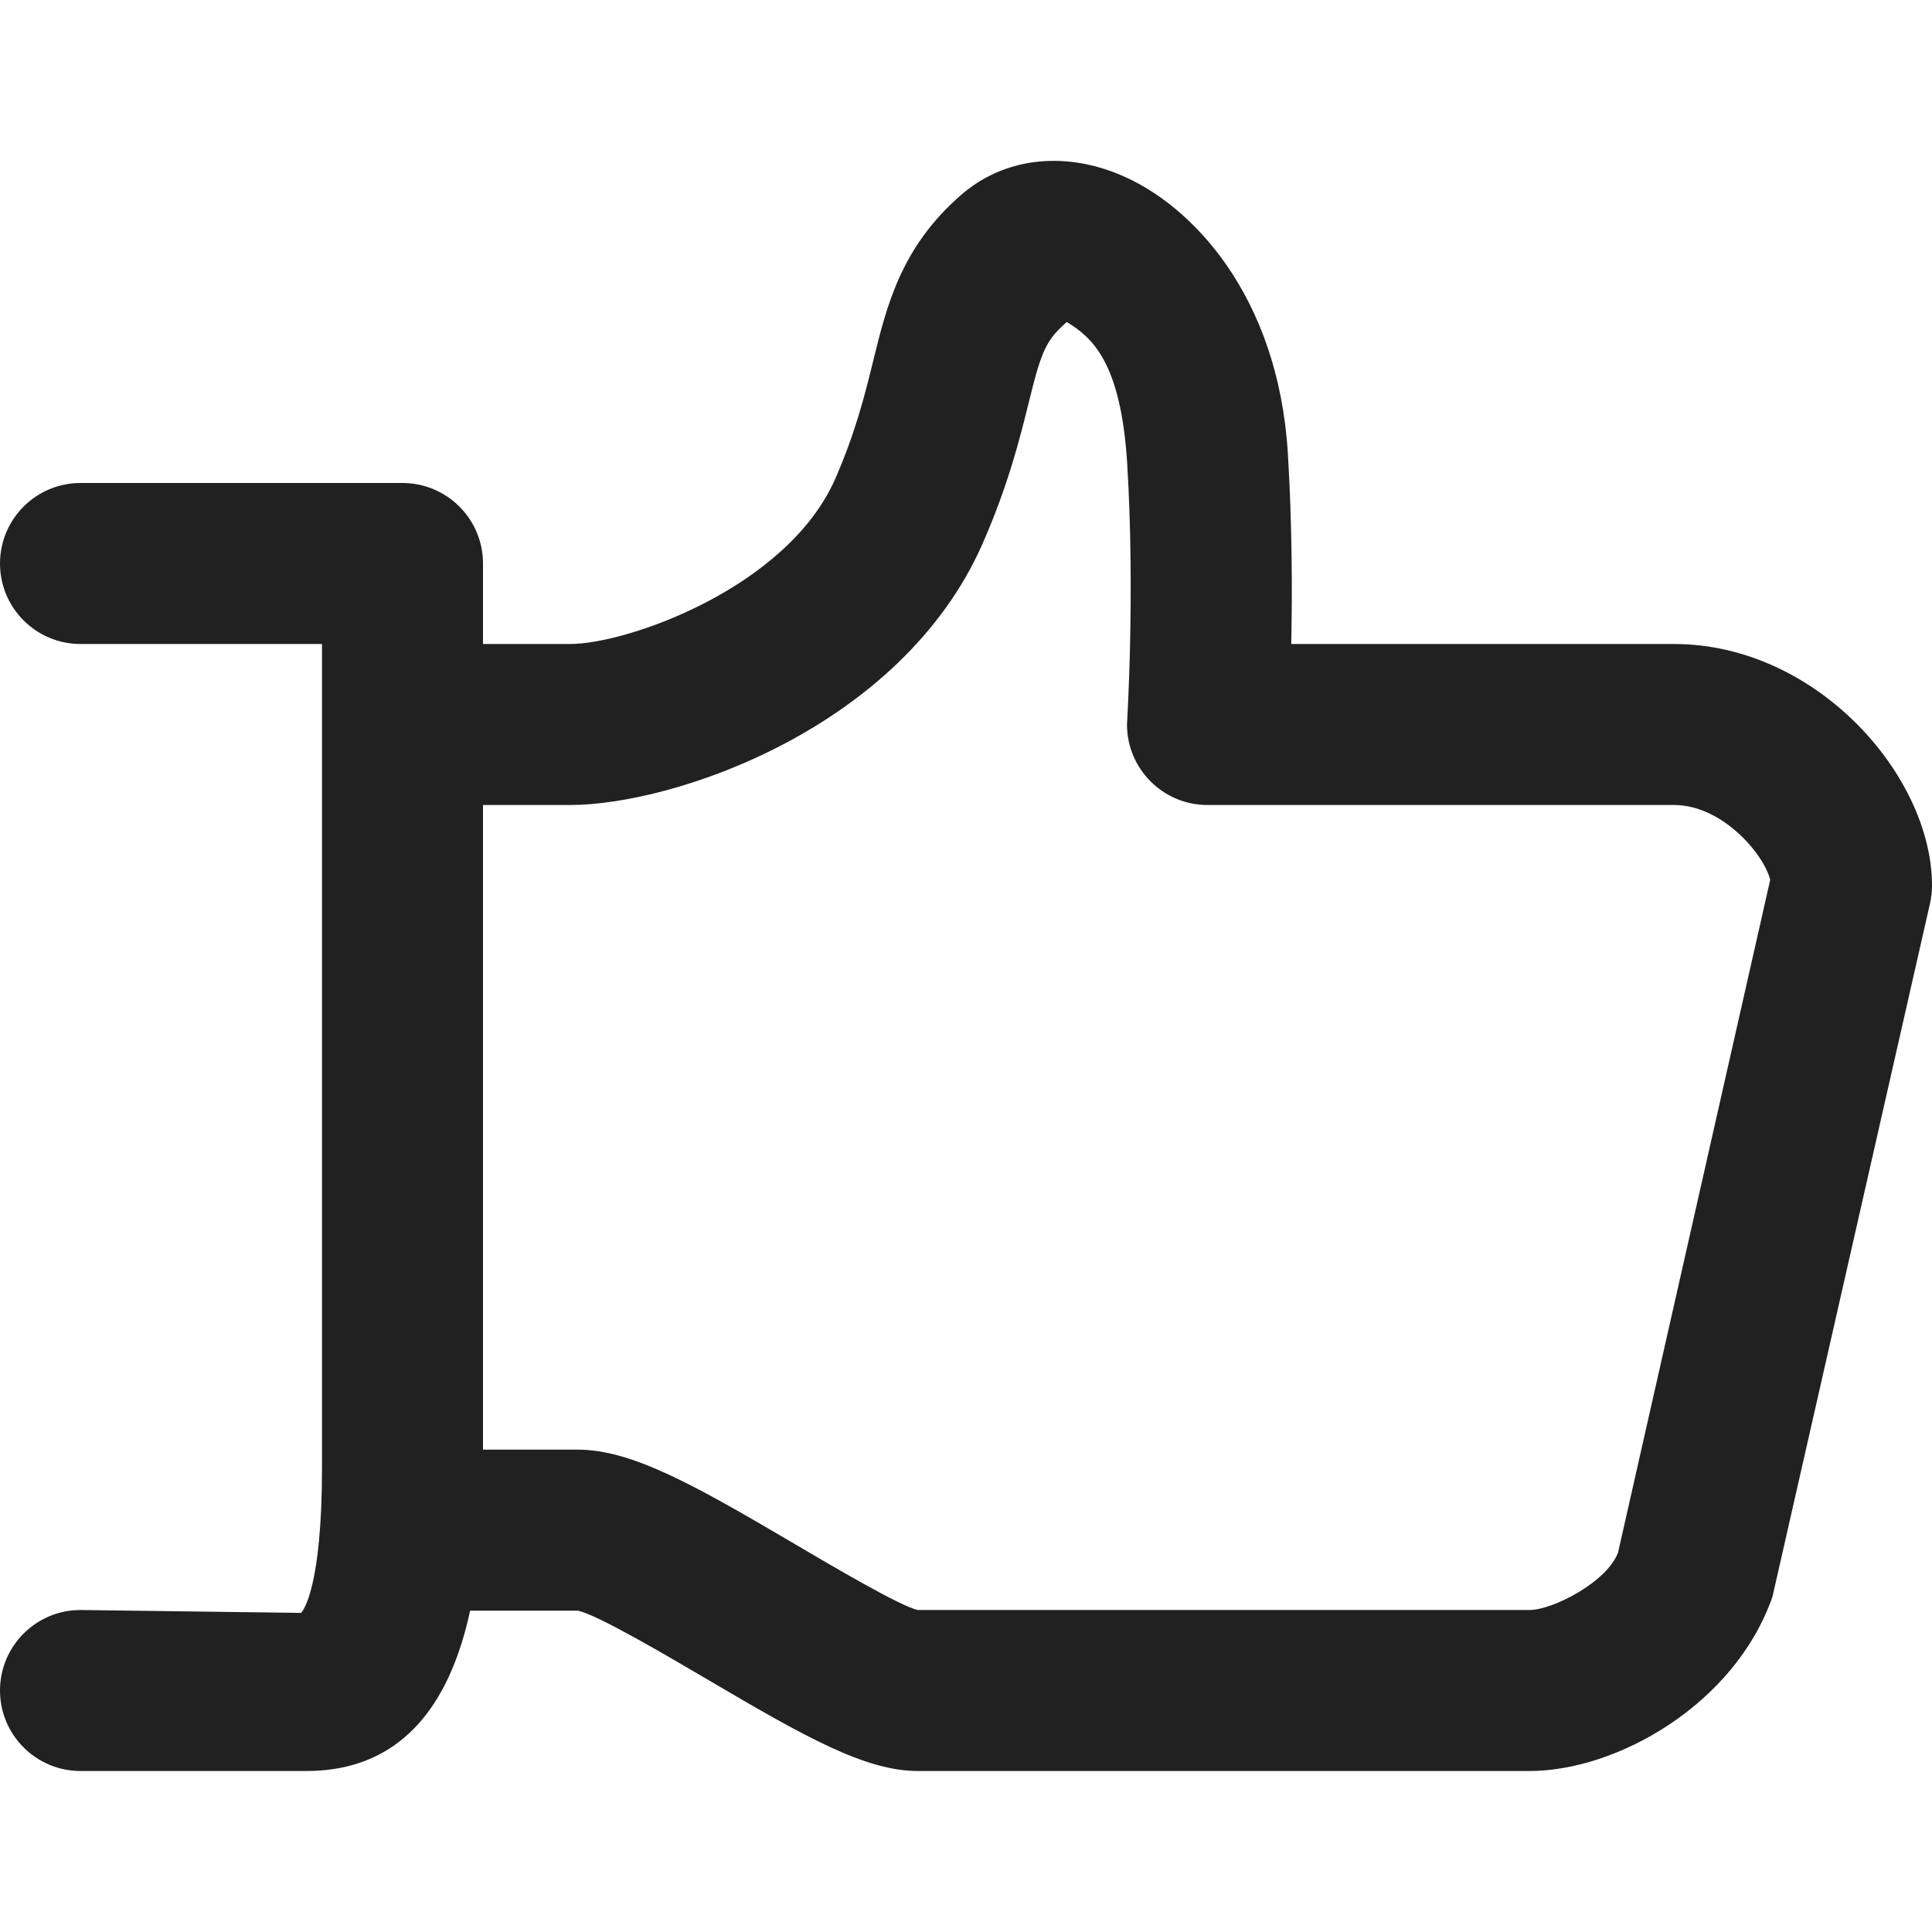
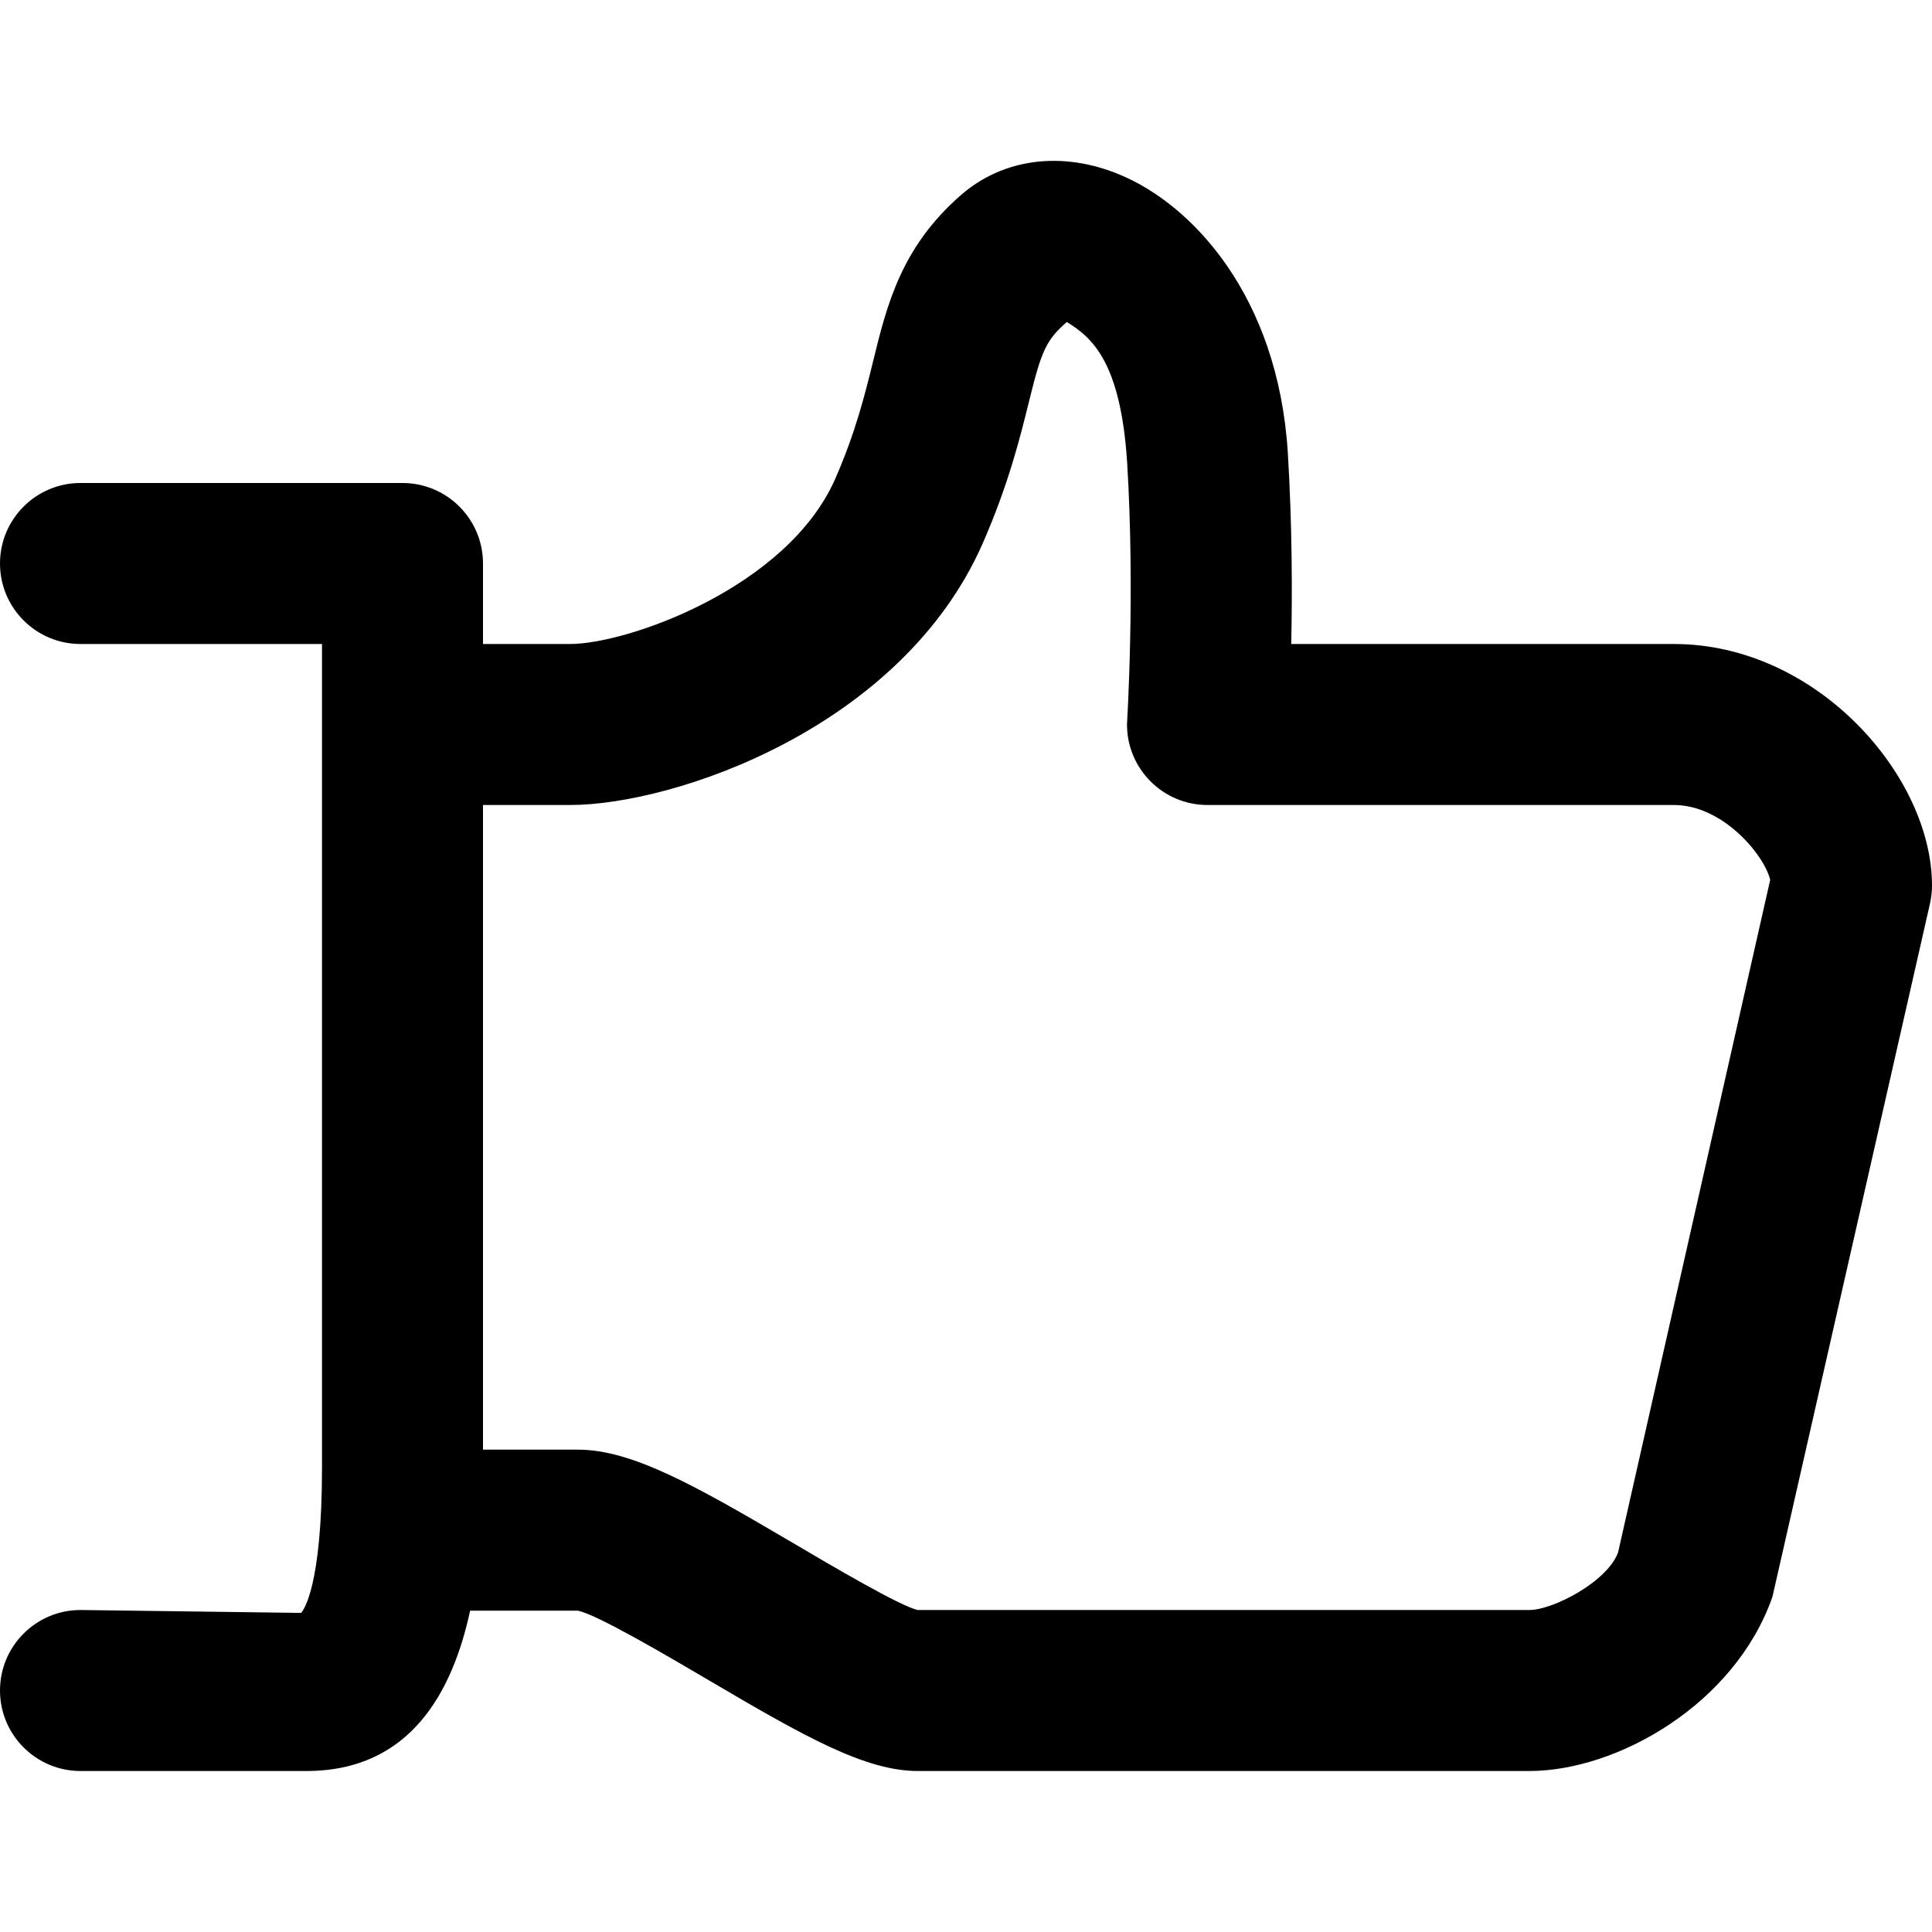
- <svg xmlns="http://www.w3.org/2000/svg" width="12" height="12" viewBox="0 0 12 12" fill="none">
-   <path d="M0.5 10L1.87 10.018C1.883 10.005 2 9.859 2 9.116V4H0.5C0.224 4 0 3.776 0 3.5C0 3.224 0.224 3 0.5 3H2.5C2.776 3 3 3.224 3 3.5V4H3.541C3.898 4 4.888 3.651 5.187 2.976C5.314 2.686 5.372 2.451 5.423 2.244C5.508 1.896 5.597 1.536 5.967 1.213C6.229 0.983 6.599 0.935 6.958 1.086C7.4 1.27 7.938 1.833 7.999 2.813C8.026 3.259 8.027 3.684 8.02 4H10.397C11.285 4 12 4.82 12 5.5C12 5.537 11.996 5.574 11.988 5.61L11.009 9.918C10.775 10.587 10.043 11 9.5 11H5.7C5.375 11 4.998 10.787 4.407 10.439C4.145 10.285 3.705 10.026 3.588 10.004H2.92C2.812 10.505 2.551 11 1.903 11H0.5C0.224 11 0 10.776 0 10.5C0 10.224 0.224 10 0.5 10ZM3 9.004H3.588C3.923 9.004 4.31 9.222 4.914 9.577C5.168 9.727 5.593 9.977 5.7 10H9.5C9.644 10 9.982 9.826 10.05 9.643L10.995 5.465C10.958 5.31 10.701 5 10.397 5H7.5C7.224 5 7 4.776 7 4.5C7 4.488 7.051 3.691 7.001 2.875C6.961 2.243 6.779 2.094 6.626 2C6.499 2.111 6.469 2.178 6.394 2.483C6.336 2.718 6.264 3.01 6.102 3.379C5.596 4.524 4.185 5 3.541 5H3V9.004Z" fill="#212121" />
+ <svg xmlns="http://www.w3.org/2000/svg" width="12" height="12" viewBox="0 0 12 12">
+   <path d="M0.5 10L1.87 10.018C1.883 10.005 2 9.859 2 9.116V4H0.5C0.224 4 0 3.776 0 3.5C0 3.224 0.224 3 0.5 3H2.5C2.776 3 3 3.224 3 3.5V4H3.541C3.898 4 4.888 3.651 5.187 2.976C5.314 2.686 5.372 2.451 5.423 2.244C5.508 1.896 5.597 1.536 5.967 1.213C6.229 0.983 6.599 0.935 6.958 1.086C7.4 1.27 7.938 1.833 7.999 2.813C8.026 3.259 8.027 3.684 8.02 4H10.397C11.285 4 12 4.82 12 5.5C12 5.537 11.996 5.574 11.988 5.61L11.009 9.918C10.775 10.587 10.043 11 9.5 11H5.7C5.375 11 4.998 10.787 4.407 10.439C4.145 10.285 3.705 10.026 3.588 10.004H2.92C2.812 10.505 2.551 11 1.903 11H0.5C0.224 11 0 10.776 0 10.5C0 10.224 0.224 10 0.5 10ZM3 9.004H3.588C3.923 9.004 4.31 9.222 4.914 9.577C5.168 9.727 5.593 9.977 5.7 10H9.5C9.644 10 9.982 9.826 10.05 9.643L10.995 5.465C10.958 5.31 10.701 5 10.397 5H7.5C7.224 5 7 4.776 7 4.5C7 4.488 7.051 3.691 7.001 2.875C6.961 2.243 6.779 2.094 6.626 2C6.499 2.111 6.469 2.178 6.394 2.483C6.336 2.718 6.264 3.01 6.102 3.379C5.596 4.524 4.185 5 3.541 5H3V9.004Z" />
</svg>
